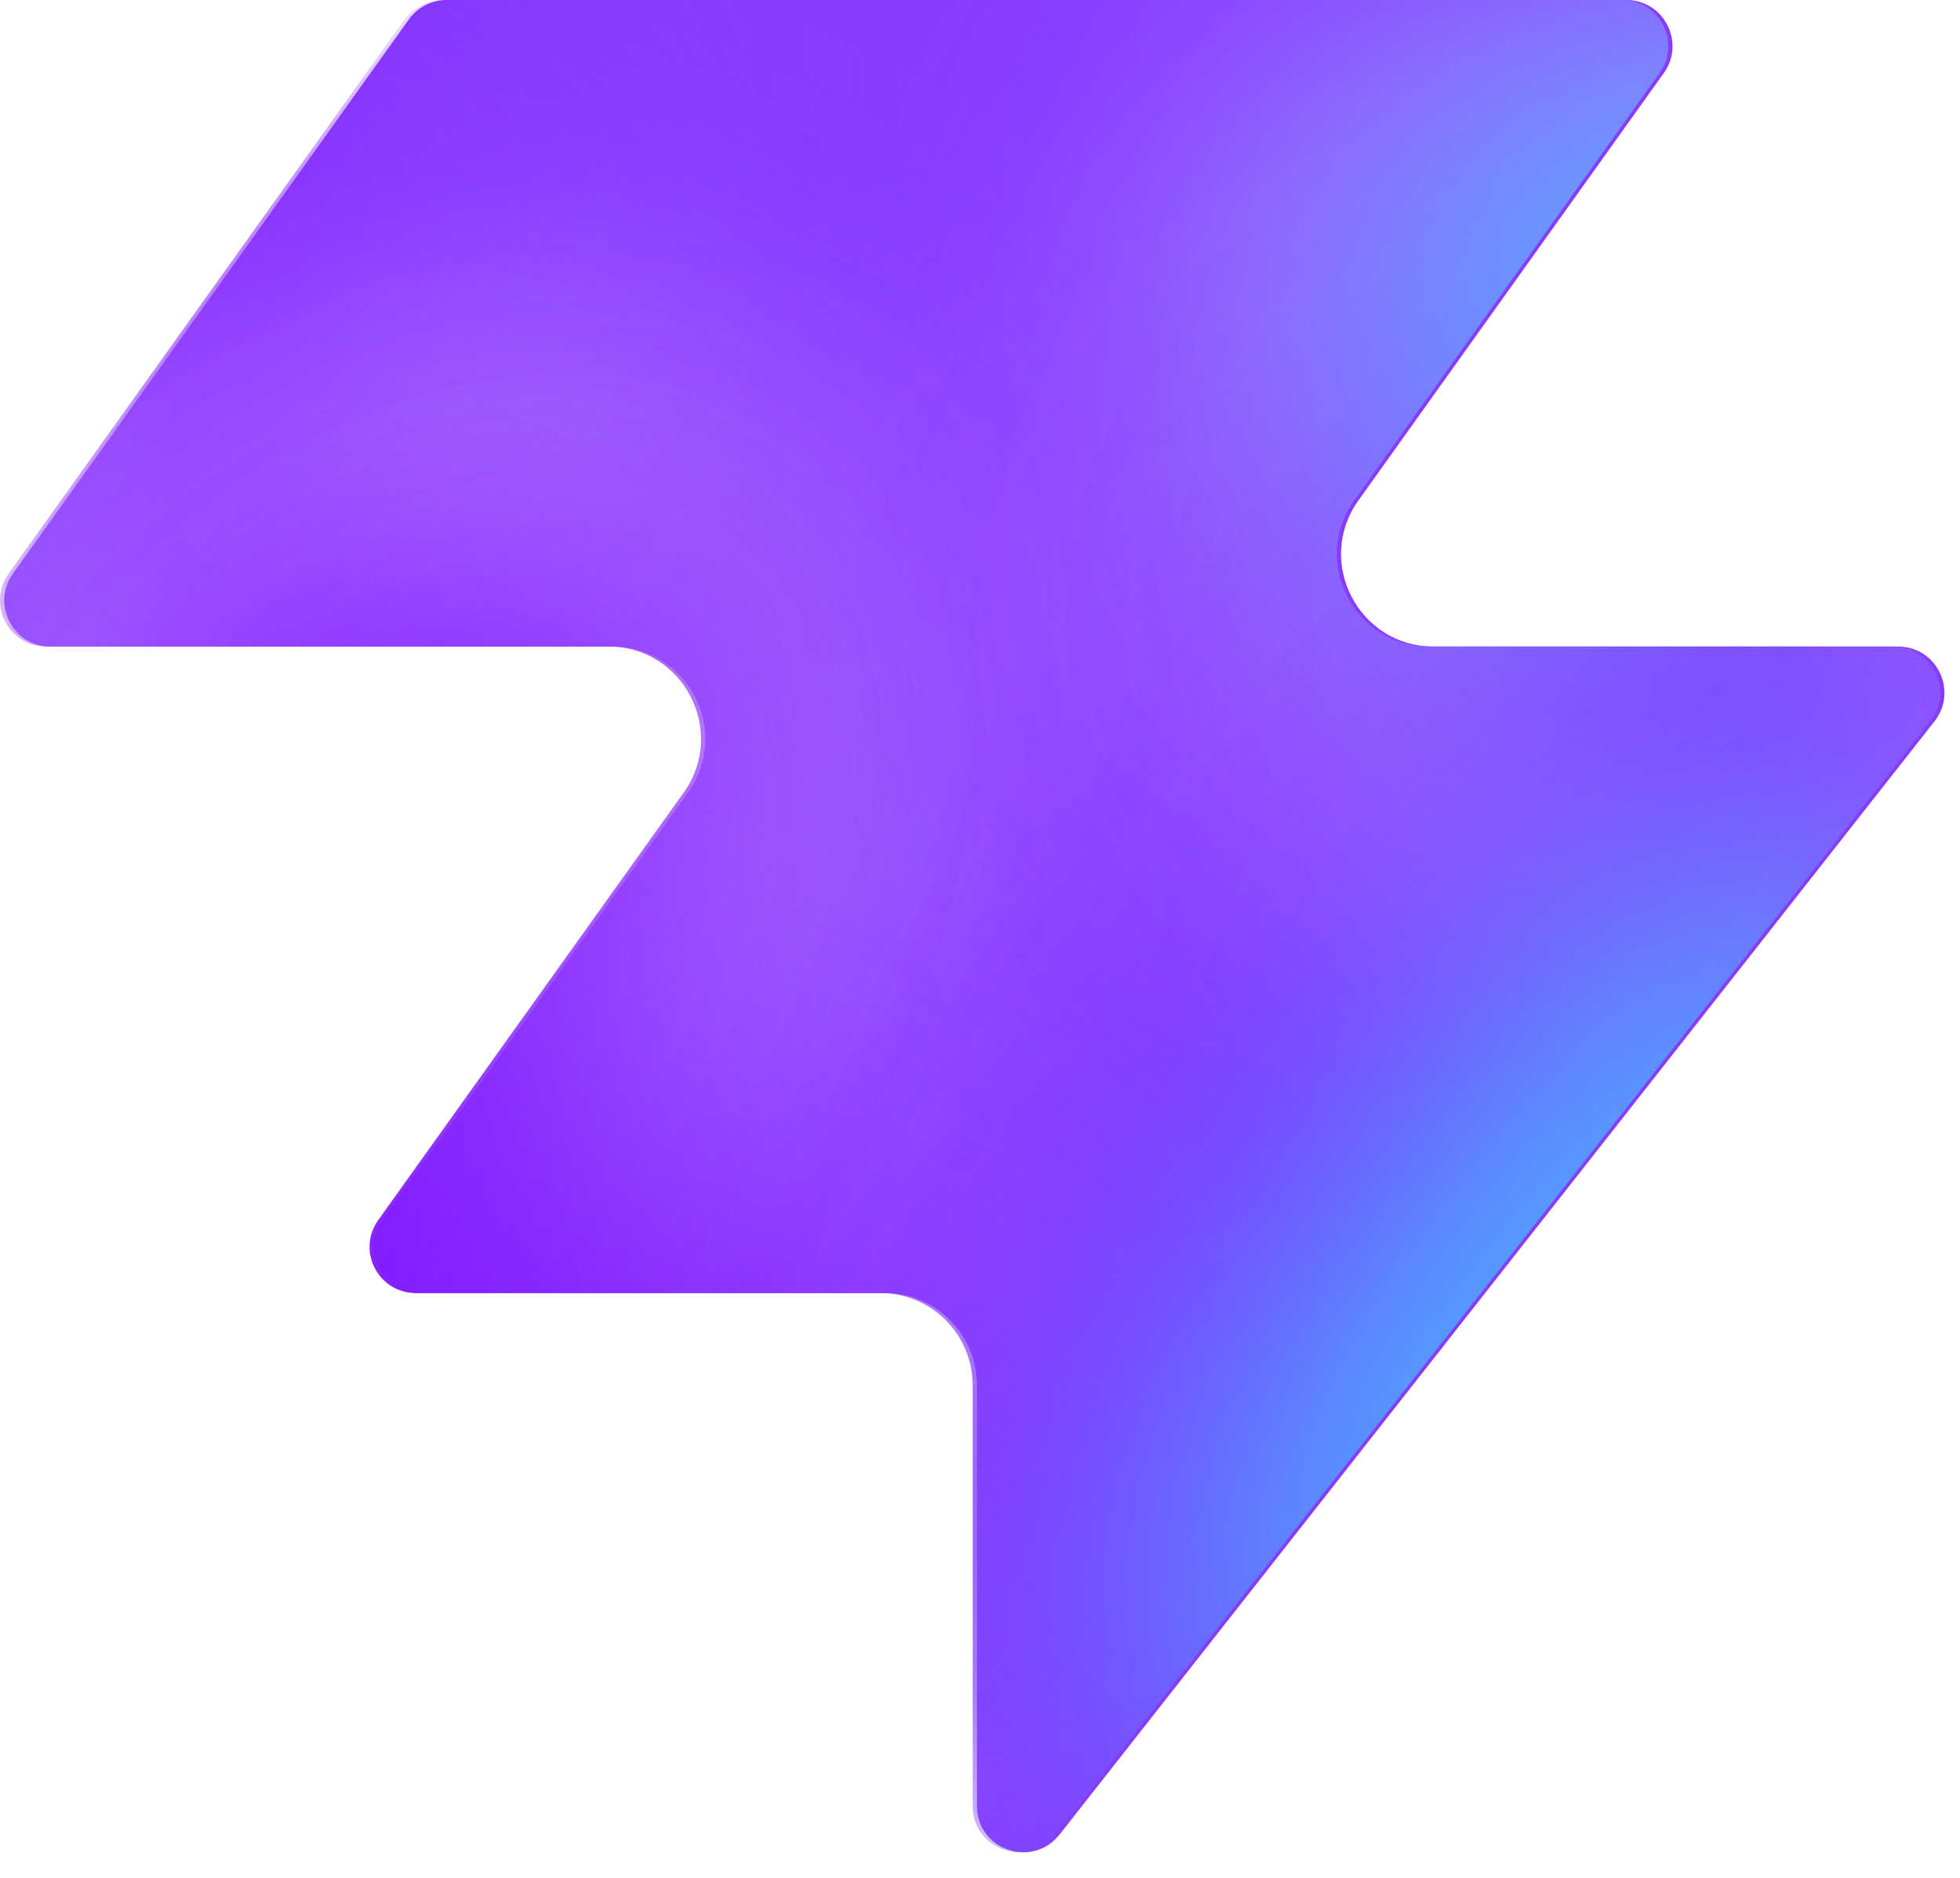
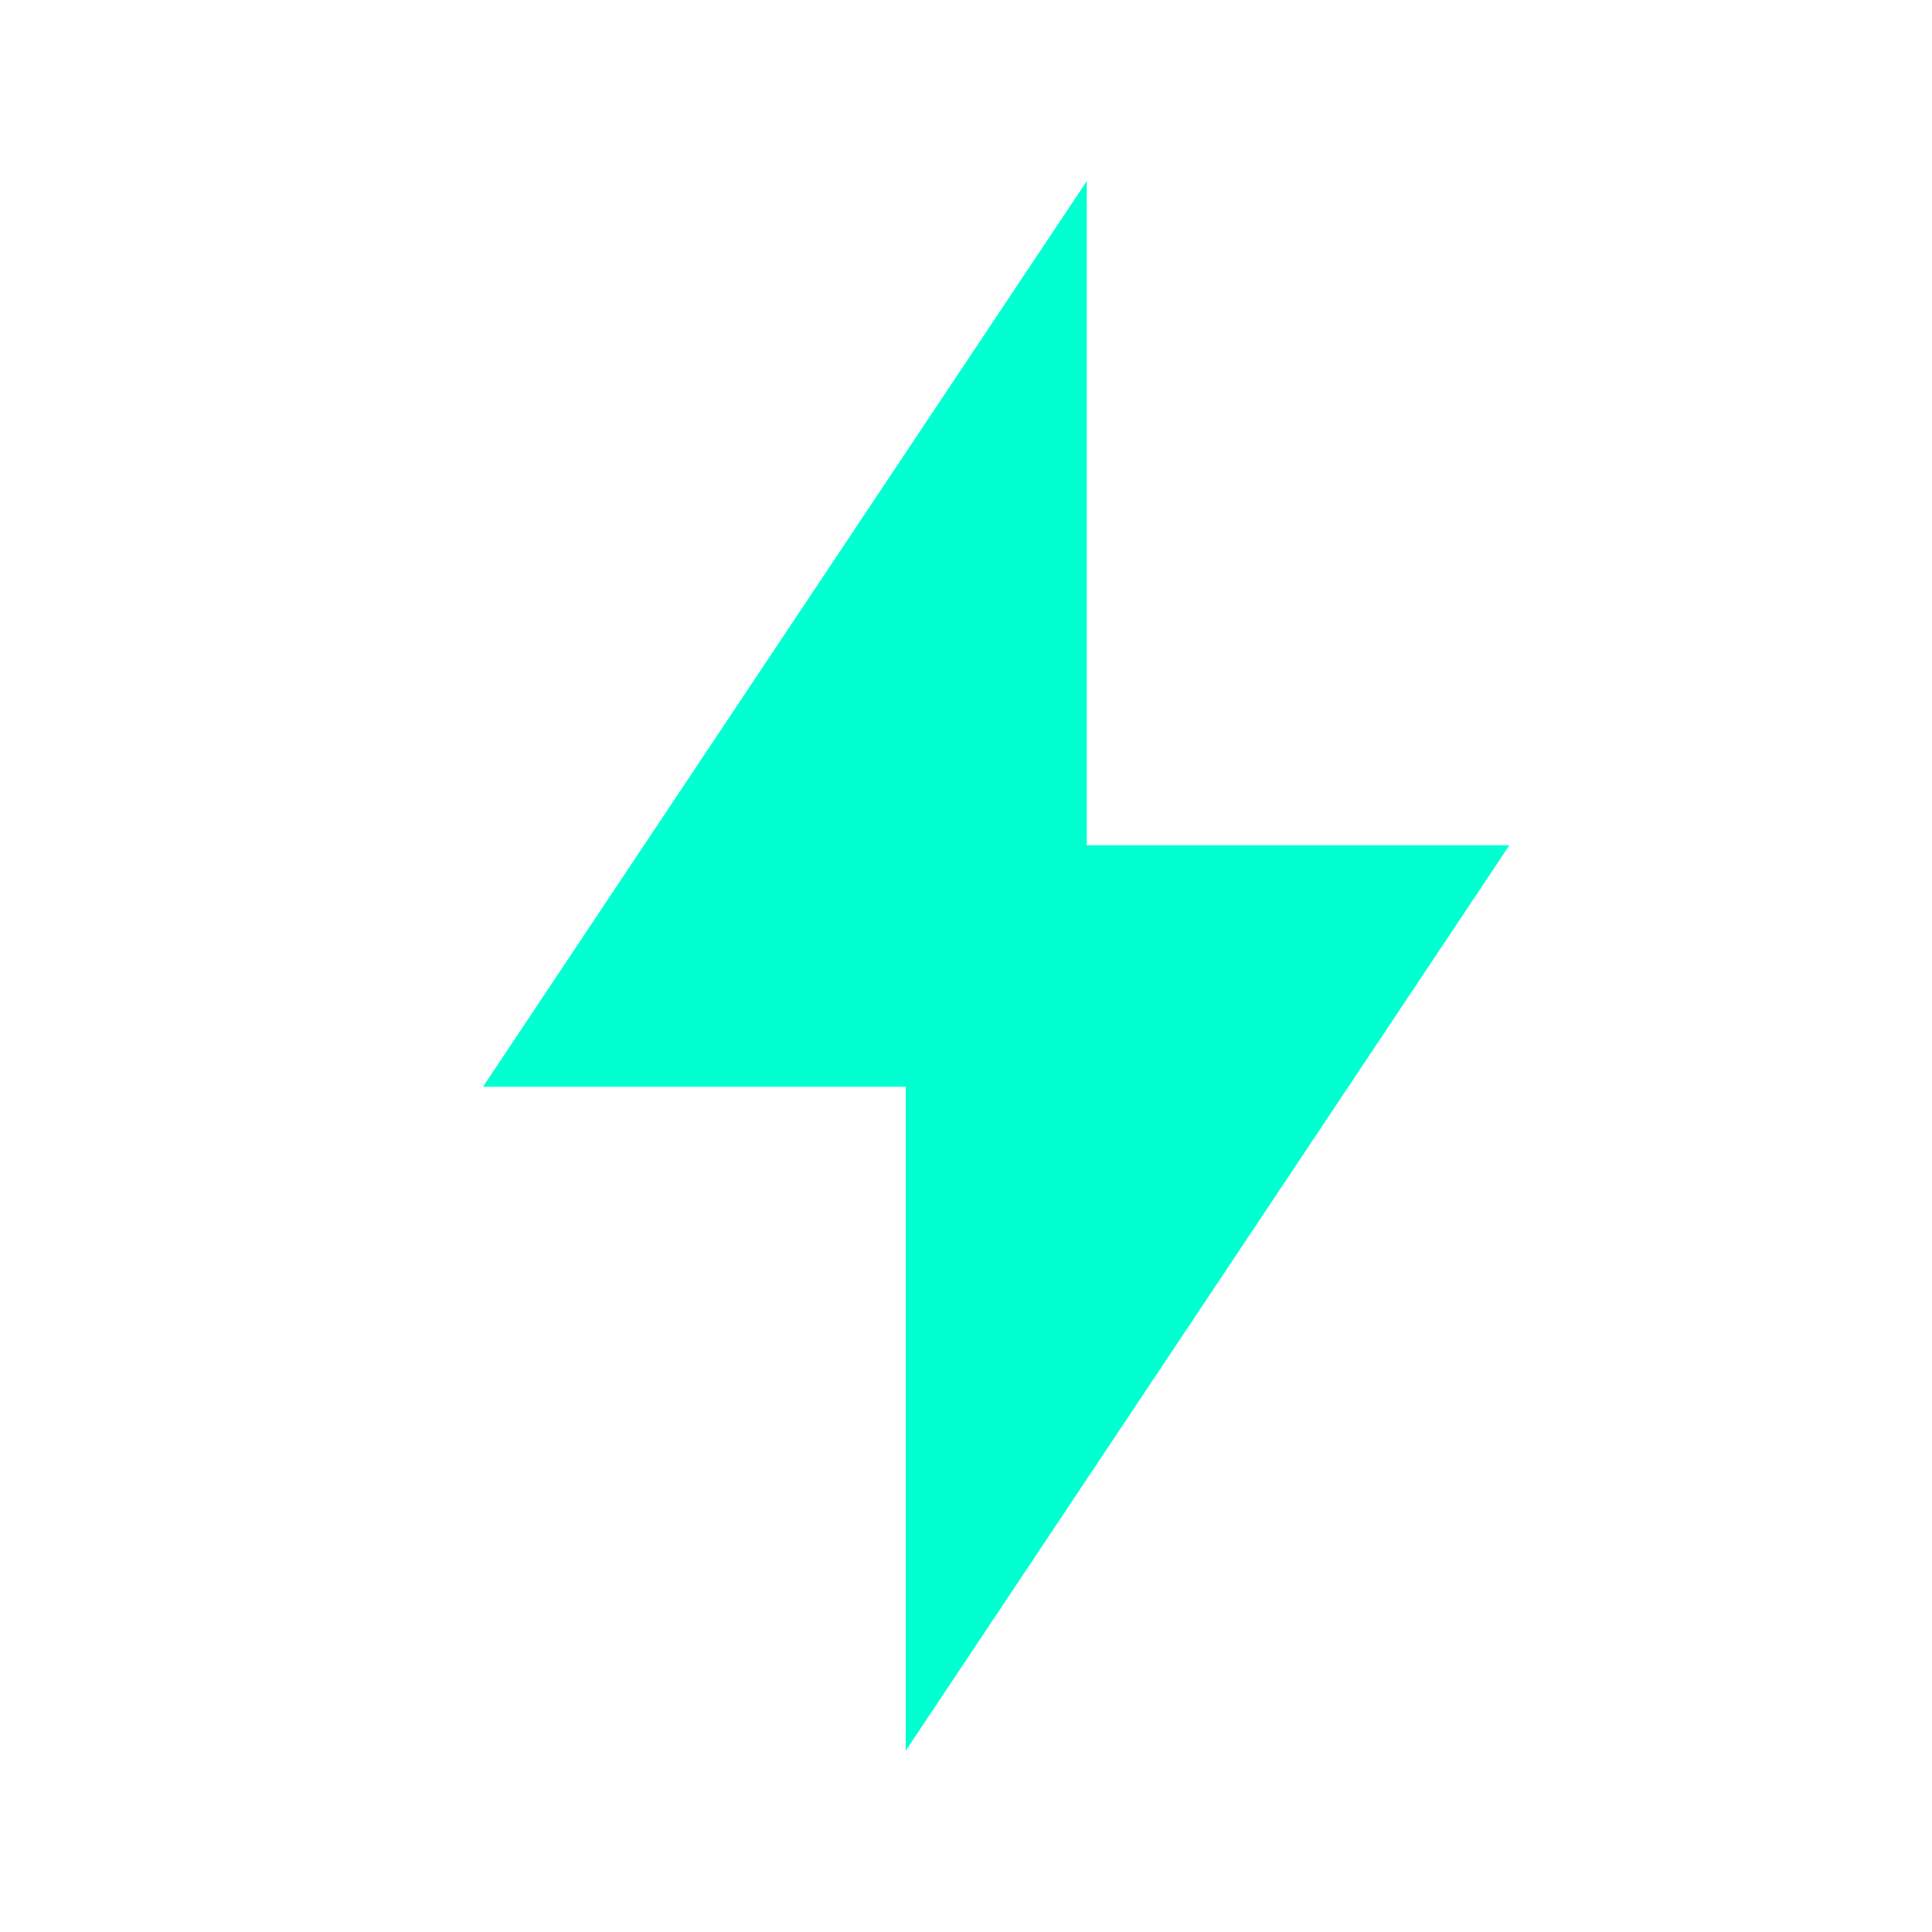
- <svg xmlns="http://www.w3.org/2000/svg" width="48" height="46" fill="none" viewBox="0 0 48 46">
-   <path fill="#863bff" d="M25.946 44.938c-.664.845-2.021.375-2.021-.698V33.937a2.26 2.26 0 0 0-2.262-2.262H10.287c-.92 0-1.456-1.04-.92-1.788l7.48-10.471c1.07-1.497 0-3.578-1.842-3.578H1.237c-.92 0-1.456-1.04-.92-1.788L10.013.474c.214-.297.556-.474.92-.474h28.894c.92 0 1.456 1.04.92 1.788l-7.48 10.471c-1.07 1.498 0 3.579 1.842 3.579h11.377c.943 0 1.473 1.088.89 1.83L25.947 44.94z" style="fill:#863bff;fill:color(display-p3 .525 .23 1);fill-opacity:1" />
-   <mask id="a" width="48" height="46" x="0" y="0" maskUnits="userSpaceOnUse" style="mask-type:alpha">
-     <path fill="#000" d="M25.842 44.938c-.664.844-2.021.375-2.021-.698V33.937a2.26 2.26 0 0 0-2.262-2.262H10.183c-.92 0-1.456-1.04-.92-1.788l7.48-10.471c1.07-1.498 0-3.579-1.842-3.579H1.133c-.92 0-1.456-1.04-.92-1.787L9.91.473c.214-.297.556-.474.92-.474h28.894c.92 0 1.456 1.04.92 1.788l-7.48 10.471c-1.07 1.498 0 3.578 1.842 3.578h11.377c.943 0 1.473 1.088.89 1.832L25.843 44.94z" style="fill:#000;fill-opacity:1" />
-   </mask>
-   <g mask="url(#a)">
-     <g filter="url(#b)">
-       <ellipse cx="5.508" cy="14.704" fill="#ede6ff" rx="5.508" ry="14.704" style="fill:#ede6ff;fill:color(display-p3 .927 .903 1);fill-opacity:1" transform="matrix(.00324 1 1 -.00324 -4.47 31.516)" />
-     </g>
-     <g filter="url(#c)">
-       <ellipse cx="10.399" cy="29.851" fill="#ede6ff" rx="10.399" ry="29.851" style="fill:#ede6ff;fill:color(display-p3 .927 .903 1);fill-opacity:1" transform="matrix(.00324 1 1 -.00324 -39.328 7.883)" />
-     </g>
-     <g filter="url(#d)">
-       <ellipse cx="5.508" cy="30.487" fill="#7e14ff" rx="5.508" ry="30.487" style="fill:#7e14ff;fill:color(display-p3 .492 .077 1);fill-opacity:1" transform="rotate(89.814 -25.913 -14.639)scale(1 -1)" />
-     </g>
-     <g filter="url(#e)">
-       <ellipse cx="5.508" cy="30.599" fill="#7e14ff" rx="5.508" ry="30.599" style="fill:#7e14ff;fill:color(display-p3 .492 .077 1);fill-opacity:1" transform="rotate(89.814 -32.644 -3.334)scale(1 -1)" />
-     </g>
-     <g filter="url(#f)">
-       <ellipse cx="5.508" cy="30.599" fill="#7e14ff" rx="5.508" ry="30.599" style="fill:#7e14ff;fill:color(display-p3 .492 .077 1);fill-opacity:1" transform="matrix(.00324 1 1 -.00324 -34.34 30.47)" />
-     </g>
-     <g filter="url(#g)">
-       <ellipse cx="14.072" cy="22.078" fill="#ede6ff" rx="14.072" ry="22.078" style="fill:#ede6ff;fill:color(display-p3 .927 .903 1);fill-opacity:1" transform="rotate(93.35 24.506 48.493)scale(-1 1)" />
-     </g>
-     <g filter="url(#h)">
-       <ellipse cx="3.47" cy="21.501" fill="#7e14ff" rx="3.47" ry="21.501" style="fill:#7e14ff;fill:color(display-p3 .492 .077 1);fill-opacity:1" transform="rotate(89.009 28.708 47.59)scale(-1 1)" />
-     </g>
-     <g filter="url(#i)">
-       <ellipse cx="3.47" cy="21.501" fill="#7e14ff" rx="3.47" ry="21.501" style="fill:#7e14ff;fill:color(display-p3 .492 .077 1);fill-opacity:1" transform="rotate(89.009 28.708 47.59)scale(-1 1)" />
-     </g>
-     <g filter="url(#j)">
-       <ellipse cx=".387" cy="8.972" fill="#7e14ff" rx="4.407" ry="29.108" style="fill:#7e14ff;fill:color(display-p3 .492 .077 1);fill-opacity:1" transform="rotate(39.51 .387 8.972)" />
-     </g>
-     <g filter="url(#k)">
-       <ellipse cx="47.523" cy="-6.092" fill="#7e14ff" rx="4.407" ry="29.108" style="fill:#7e14ff;fill:color(display-p3 .492 .077 1);fill-opacity:1" transform="rotate(37.892 47.523 -6.092)" />
-     </g>
-     <g filter="url(#l)">
-       <ellipse cx="41.412" cy="6.333" fill="#47bfff" rx="5.971" ry="9.665" style="fill:#47bfff;fill:color(display-p3 .28 .748 1);fill-opacity:1" transform="rotate(37.892 41.412 6.333)" />
-     </g>
-     <g filter="url(#m)">
-       <ellipse cx="-1.879" cy="38.332" fill="#7e14ff" rx="4.407" ry="29.108" style="fill:#7e14ff;fill:color(display-p3 .492 .077 1);fill-opacity:1" transform="rotate(37.892 -1.88 38.332)" />
-     </g>
-     <g filter="url(#n)">
-       <ellipse cx="-1.879" cy="38.332" fill="#7e14ff" rx="4.407" ry="29.108" style="fill:#7e14ff;fill:color(display-p3 .492 .077 1);fill-opacity:1" transform="rotate(37.892 -1.88 38.332)" />
-     </g>
-     <g filter="url(#o)">
-       <ellipse cx="35.651" cy="29.907" fill="#7e14ff" rx="4.407" ry="29.108" style="fill:#7e14ff;fill:color(display-p3 .492 .077 1);fill-opacity:1" transform="rotate(37.892 35.651 29.907)" />
-     </g>
-     <g filter="url(#p)">
-       <ellipse cx="38.418" cy="32.4" fill="#47bfff" rx="5.971" ry="15.297" style="fill:#47bfff;fill:color(display-p3 .28 .748 1);fill-opacity:1" transform="rotate(37.892 38.418 32.4)" />
-     </g>
-   </g>
-   <defs>
-     <filter id="b" width="60.045" height="41.654" x="-19.77" y="16.149" color-interpolation-filters="sRGB" filterUnits="userSpaceOnUse">
-       <feFlood flood-opacity="0" result="BackgroundImageFix" />
-       <feBlend in="SourceGraphic" in2="BackgroundImageFix" result="shape" />
-       <feGaussianBlur result="effect1_foregroundBlur_2002_17158" stdDeviation="7.659" />
-     </filter>
-     <filter id="c" width="90.34" height="51.437" x="-54.613" y="-7.533" color-interpolation-filters="sRGB" filterUnits="userSpaceOnUse">
-       <feFlood flood-opacity="0" result="BackgroundImageFix" />
-       <feBlend in="SourceGraphic" in2="BackgroundImageFix" result="shape" />
-       <feGaussianBlur result="effect1_foregroundBlur_2002_17158" stdDeviation="7.659" />
-     </filter>
-     <filter id="d" width="79.355" height="29.4" x="-49.64" y="2.03" color-interpolation-filters="sRGB" filterUnits="userSpaceOnUse">
-       <feFlood flood-opacity="0" result="BackgroundImageFix" />
-       <feBlend in="SourceGraphic" in2="BackgroundImageFix" result="shape" />
-       <feGaussianBlur result="effect1_foregroundBlur_2002_17158" stdDeviation="4.596" />
-     </filter>
-     <filter id="e" width="79.579" height="29.4" x="-45.045" y="20.029" color-interpolation-filters="sRGB" filterUnits="userSpaceOnUse">
-       <feFlood flood-opacity="0" result="BackgroundImageFix" />
-       <feBlend in="SourceGraphic" in2="BackgroundImageFix" result="shape" />
-       <feGaussianBlur result="effect1_foregroundBlur_2002_17158" stdDeviation="4.596" />
-     </filter>
-     <filter id="f" width="79.579" height="29.4" x="-43.513" y="21.178" color-interpolation-filters="sRGB" filterUnits="userSpaceOnUse">
-       <feFlood flood-opacity="0" result="BackgroundImageFix" />
-       <feBlend in="SourceGraphic" in2="BackgroundImageFix" result="shape" />
-       <feGaussianBlur result="effect1_foregroundBlur_2002_17158" stdDeviation="4.596" />
-     </filter>
-     <filter id="g" width="74.749" height="58.852" x="15.756" y="-17.901" color-interpolation-filters="sRGB" filterUnits="userSpaceOnUse">
-       <feFlood flood-opacity="0" result="BackgroundImageFix" />
-       <feBlend in="SourceGraphic" in2="BackgroundImageFix" result="shape" />
-       <feGaussianBlur result="effect1_foregroundBlur_2002_17158" stdDeviation="7.659" />
-     </filter>
-     <filter id="h" width="61.377" height="25.362" x="23.548" y="2.284" color-interpolation-filters="sRGB" filterUnits="userSpaceOnUse">
-       <feFlood flood-opacity="0" result="BackgroundImageFix" />
-       <feBlend in="SourceGraphic" in2="BackgroundImageFix" result="shape" />
-       <feGaussianBlur result="effect1_foregroundBlur_2002_17158" stdDeviation="4.596" />
-     </filter>
-     <filter id="i" width="61.377" height="25.362" x="23.548" y="2.284" color-interpolation-filters="sRGB" filterUnits="userSpaceOnUse">
-       <feFlood flood-opacity="0" result="BackgroundImageFix" />
-       <feBlend in="SourceGraphic" in2="BackgroundImageFix" result="shape" />
-       <feGaussianBlur result="effect1_foregroundBlur_2002_17158" stdDeviation="4.596" />
-     </filter>
-     <filter id="j" width="56.045" height="63.649" x="-27.636" y="-22.853" color-interpolation-filters="sRGB" filterUnits="userSpaceOnUse">
-       <feFlood flood-opacity="0" result="BackgroundImageFix" />
-       <feBlend in="SourceGraphic" in2="BackgroundImageFix" result="shape" />
-       <feGaussianBlur result="effect1_foregroundBlur_2002_17158" stdDeviation="4.596" />
-     </filter>
-     <filter id="k" width="54.814" height="64.646" x="20.116" y="-38.415" color-interpolation-filters="sRGB" filterUnits="userSpaceOnUse">
-       <feFlood flood-opacity="0" result="BackgroundImageFix" />
-       <feBlend in="SourceGraphic" in2="BackgroundImageFix" result="shape" />
-       <feGaussianBlur result="effect1_foregroundBlur_2002_17158" stdDeviation="4.596" />
-     </filter>
-     <filter id="l" width="33.541" height="35.313" x="24.641" y="-11.323" color-interpolation-filters="sRGB" filterUnits="userSpaceOnUse">
-       <feFlood flood-opacity="0" result="BackgroundImageFix" />
-       <feBlend in="SourceGraphic" in2="BackgroundImageFix" result="shape" />
-       <feGaussianBlur result="effect1_foregroundBlur_2002_17158" stdDeviation="4.596" />
-     </filter>
-     <filter id="m" width="54.814" height="64.646" x="-29.286" y="6.009" color-interpolation-filters="sRGB" filterUnits="userSpaceOnUse">
-       <feFlood flood-opacity="0" result="BackgroundImageFix" />
-       <feBlend in="SourceGraphic" in2="BackgroundImageFix" result="shape" />
-       <feGaussianBlur result="effect1_foregroundBlur_2002_17158" stdDeviation="4.596" />
-     </filter>
-     <filter id="n" width="54.814" height="64.646" x="-29.286" y="6.009" color-interpolation-filters="sRGB" filterUnits="userSpaceOnUse">
-       <feFlood flood-opacity="0" result="BackgroundImageFix" />
-       <feBlend in="SourceGraphic" in2="BackgroundImageFix" result="shape" />
-       <feGaussianBlur result="effect1_foregroundBlur_2002_17158" stdDeviation="4.596" />
-     </filter>
-     <filter id="o" width="54.814" height="64.646" x="8.244" y="-2.416" color-interpolation-filters="sRGB" filterUnits="userSpaceOnUse">
-       <feFlood flood-opacity="0" result="BackgroundImageFix" />
-       <feBlend in="SourceGraphic" in2="BackgroundImageFix" result="shape" />
-       <feGaussianBlur result="effect1_foregroundBlur_2002_17158" stdDeviation="4.596" />
-     </filter>
-     <filter id="p" width="39.409" height="43.623" x="18.713" y="10.588" color-interpolation-filters="sRGB" filterUnits="userSpaceOnUse">
-       <feFlood flood-opacity="0" result="BackgroundImageFix" />
-       <feBlend in="SourceGraphic" in2="BackgroundImageFix" result="shape" />
-       <feGaussianBlur result="effect1_foregroundBlur_2002_17158" stdDeviation="4.596" />
-     </filter>
-   </defs>
+ <svg xmlns="http://www.w3.org/2000/svg" viewBox="0 0 32 32" fill="none">
+   <path d="M18 3L8 18H15V29L25 14H18V3Z" fill="#00FFD1">
+     <animate attributeName="opacity" values="1;0.6;1" dur="2s" repeatCount="indefinite" />
+   </path>
</svg>
